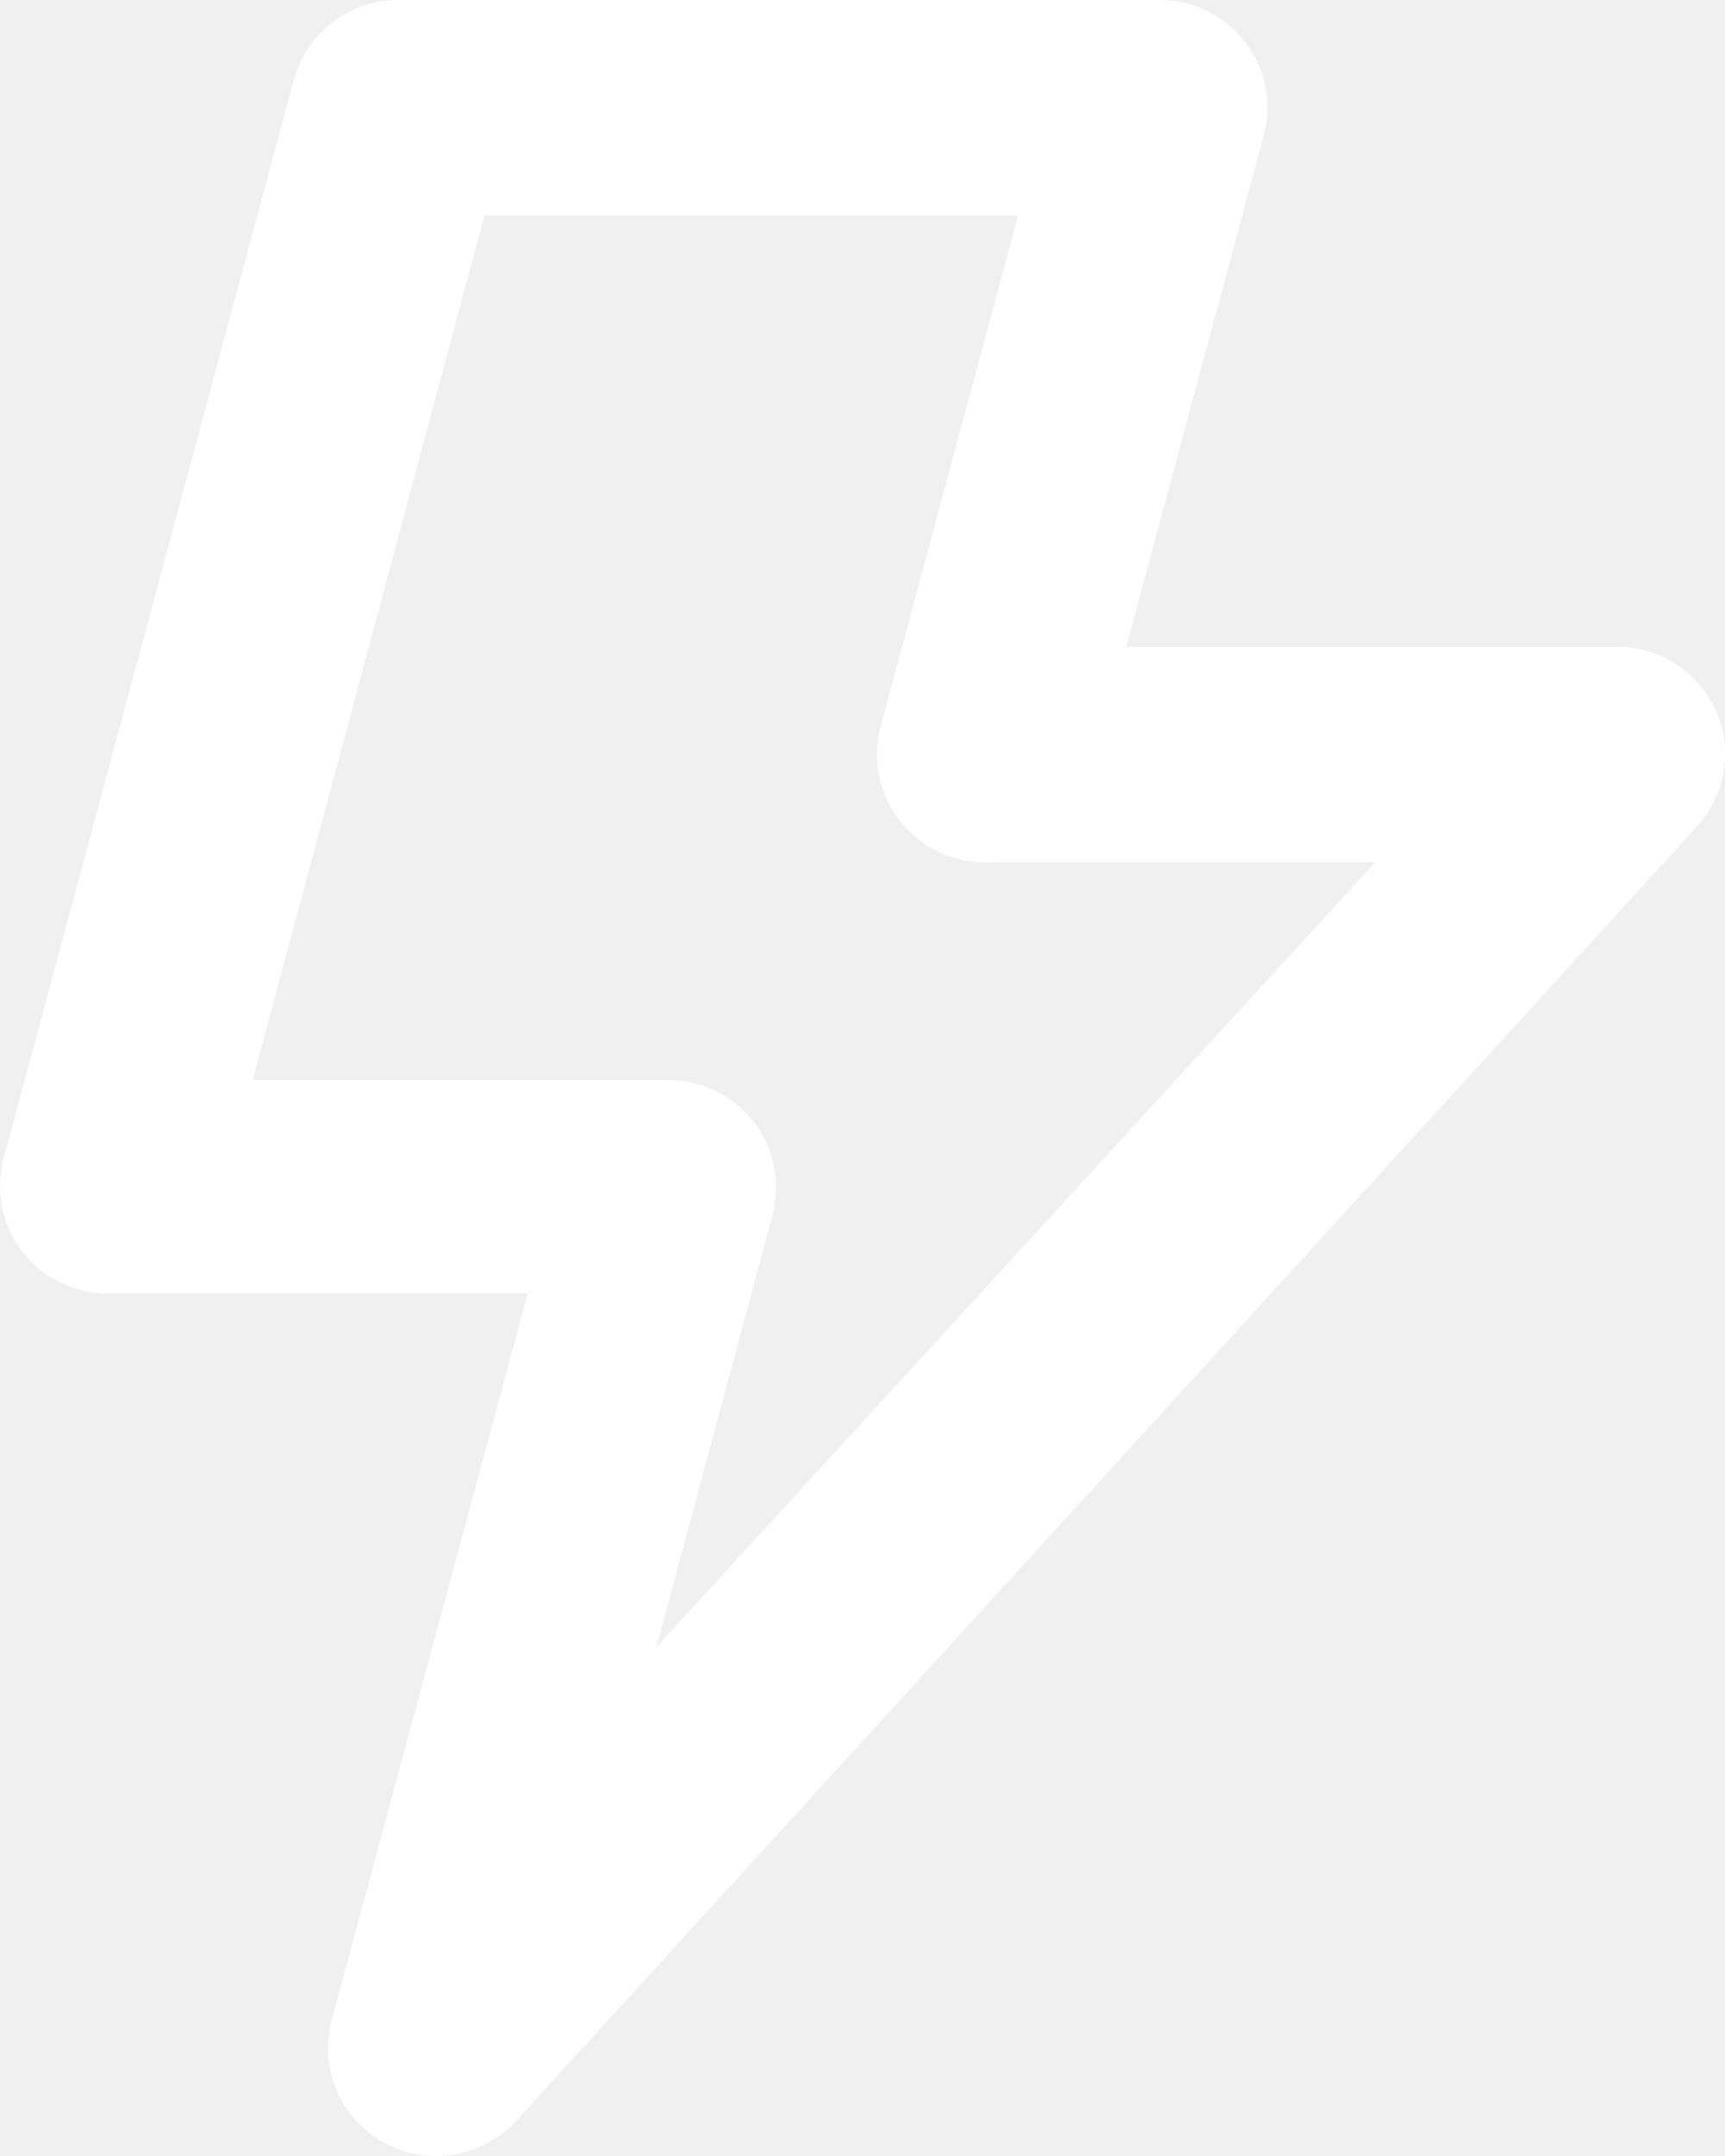
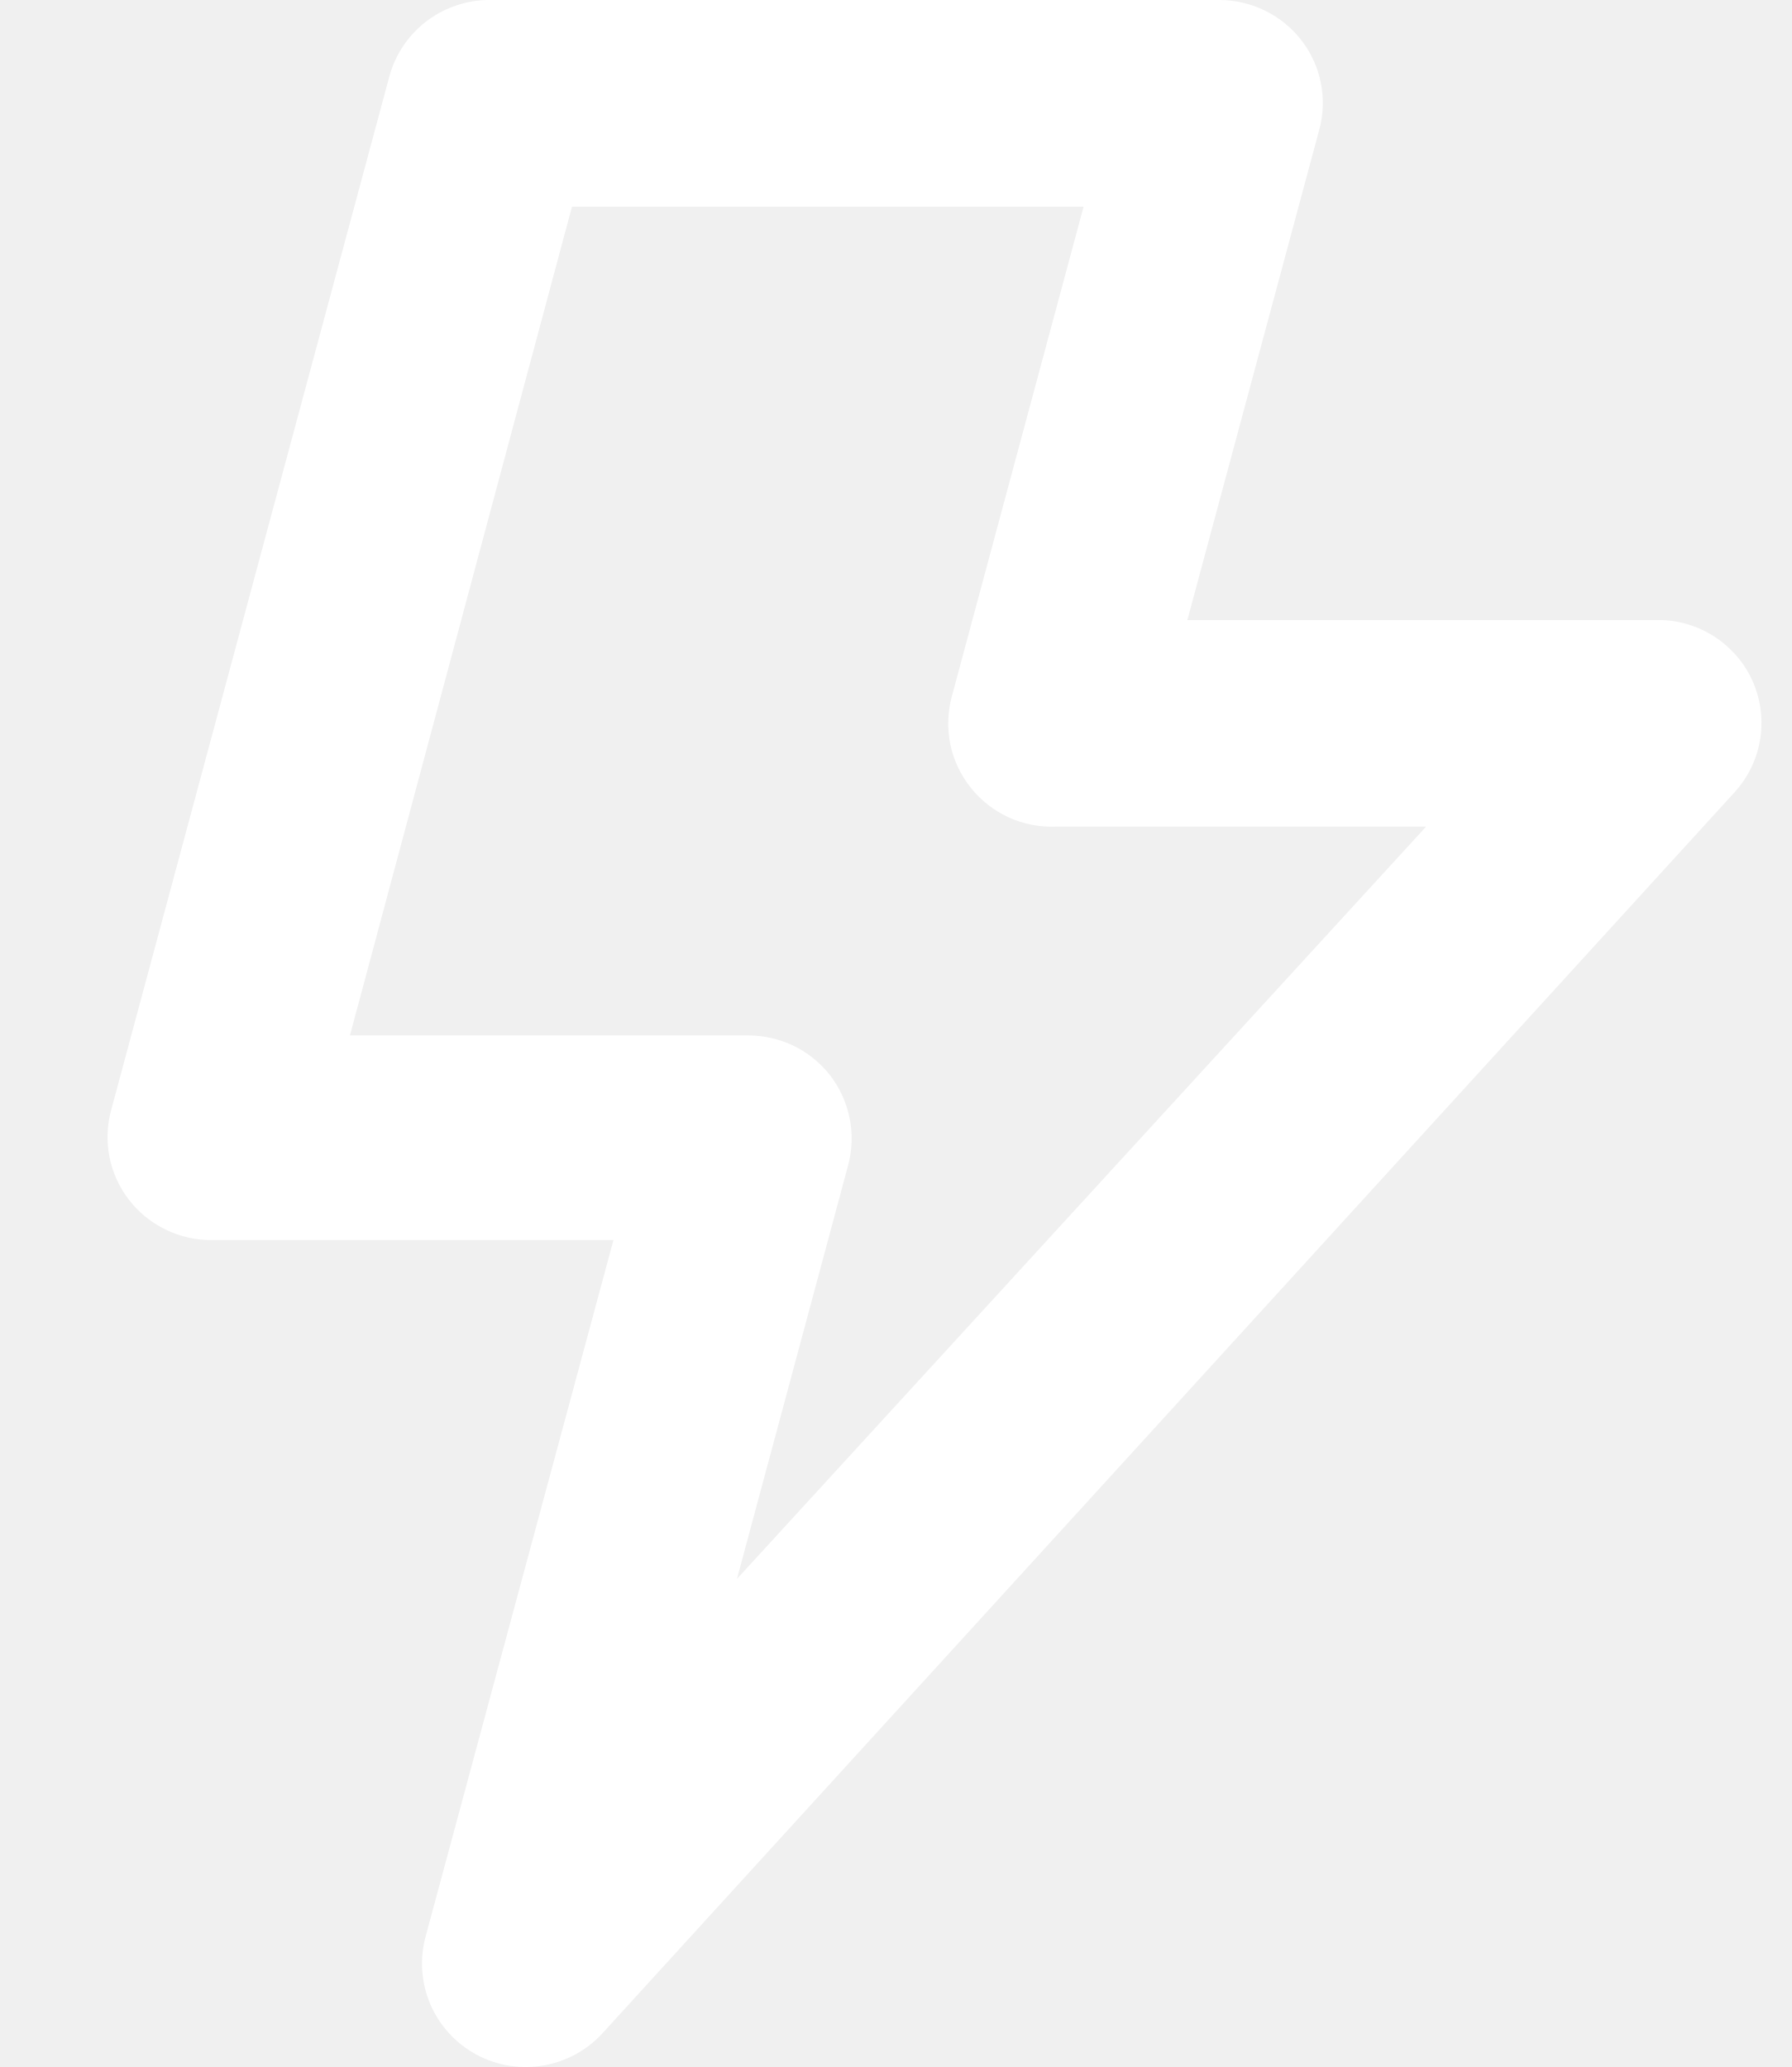
- <svg xmlns="http://www.w3.org/2000/svg" width="12" height="15" viewBox="0 0 12 15" fill="none">
-   <path d="M11.939 4.949C11.883 4.821 11.791 4.711 11.676 4.631C11.56 4.552 11.424 4.506 11.284 4.5H7.835L8.791 0.945C8.822 0.834 8.826 0.717 8.804 0.604C8.781 0.491 8.733 0.385 8.663 0.293C8.593 0.202 8.503 0.129 8.4 0.078C8.297 0.027 8.183 0.001 8.068 0H2.797C2.627 -0.005 2.461 0.046 2.324 0.147C2.187 0.248 2.089 0.392 2.044 0.555L0.027 8.054C-0.004 8.165 -0.008 8.282 0.014 8.395C0.036 8.508 0.084 8.615 0.155 8.706C0.225 8.798 0.317 8.872 0.421 8.923C0.526 8.974 0.641 9 0.757 8.999H3.671L2.308 14.053C2.263 14.216 2.275 14.389 2.342 14.544C2.408 14.7 2.526 14.828 2.675 14.909C2.824 14.99 2.996 15.018 3.163 14.989C3.33 14.96 3.483 14.876 3.596 14.75L11.803 5.752C11.901 5.645 11.966 5.513 11.99 5.371C12.014 5.228 11.996 5.082 11.939 4.949ZM4.567 11.458L5.373 8.459C5.403 8.348 5.407 8.231 5.385 8.118C5.363 8.005 5.315 7.898 5.245 7.806C5.174 7.716 5.084 7.642 4.981 7.591C4.878 7.541 4.765 7.514 4.65 7.514H1.758L3.37 1.5H7.082L6.126 5.054C6.095 5.168 6.091 5.287 6.115 5.402C6.139 5.516 6.19 5.624 6.263 5.716C6.336 5.808 6.43 5.881 6.537 5.931C6.644 5.98 6.761 6.003 6.879 5.999H9.567L4.567 11.458Z" fill="white" />
+ <svg xmlns="http://www.w3.org/2000/svg" viewBox="0 0 13 15" fill="none">
+   <path d="M12.719 4.949C12.663 4.821 12.572 4.711 12.456 4.631C12.34 4.552 12.204 4.506 12.064 4.5H8.615L9.571 0.945C9.602 0.834 9.606 0.717 9.584 0.604C9.562 0.491 9.514 0.385 9.443 0.293C9.373 0.202 9.283 0.129 9.18 0.078C9.077 0.027 8.964 0.001 8.849 0H3.578C3.408 -0.005 3.241 0.046 3.104 0.147C2.967 0.248 2.869 0.392 2.825 0.555L0.807 8.054C0.776 8.165 0.772 8.282 0.794 8.395C0.816 8.508 0.865 8.615 0.935 8.706C1.006 8.798 1.097 8.872 1.202 8.923C1.306 8.974 1.421 9 1.537 8.999H4.451L3.088 14.053C3.044 14.216 3.056 14.389 3.122 14.544C3.189 14.7 3.306 14.828 3.455 14.909C3.604 14.99 3.776 15.018 3.943 14.989C4.11 14.96 4.263 14.876 4.376 14.75L12.583 5.752C12.681 5.645 12.746 5.513 12.77 5.371C12.794 5.228 12.776 5.082 12.719 4.949ZM5.347 11.458L6.153 8.459C6.183 8.348 6.188 8.231 6.165 8.118C6.143 8.005 6.095 7.898 6.025 7.806C5.955 7.716 5.865 7.642 5.762 7.591C5.658 7.541 5.545 7.514 5.43 7.514H2.539L4.15 1.5H7.862L6.906 5.054C6.875 5.168 6.872 5.287 6.895 5.402C6.919 5.516 6.97 5.624 7.043 5.716C7.116 5.808 7.21 5.881 7.317 5.931C7.424 5.98 7.541 6.003 7.659 5.999H10.347L5.347 11.458Z" fill="white" />
</svg>
